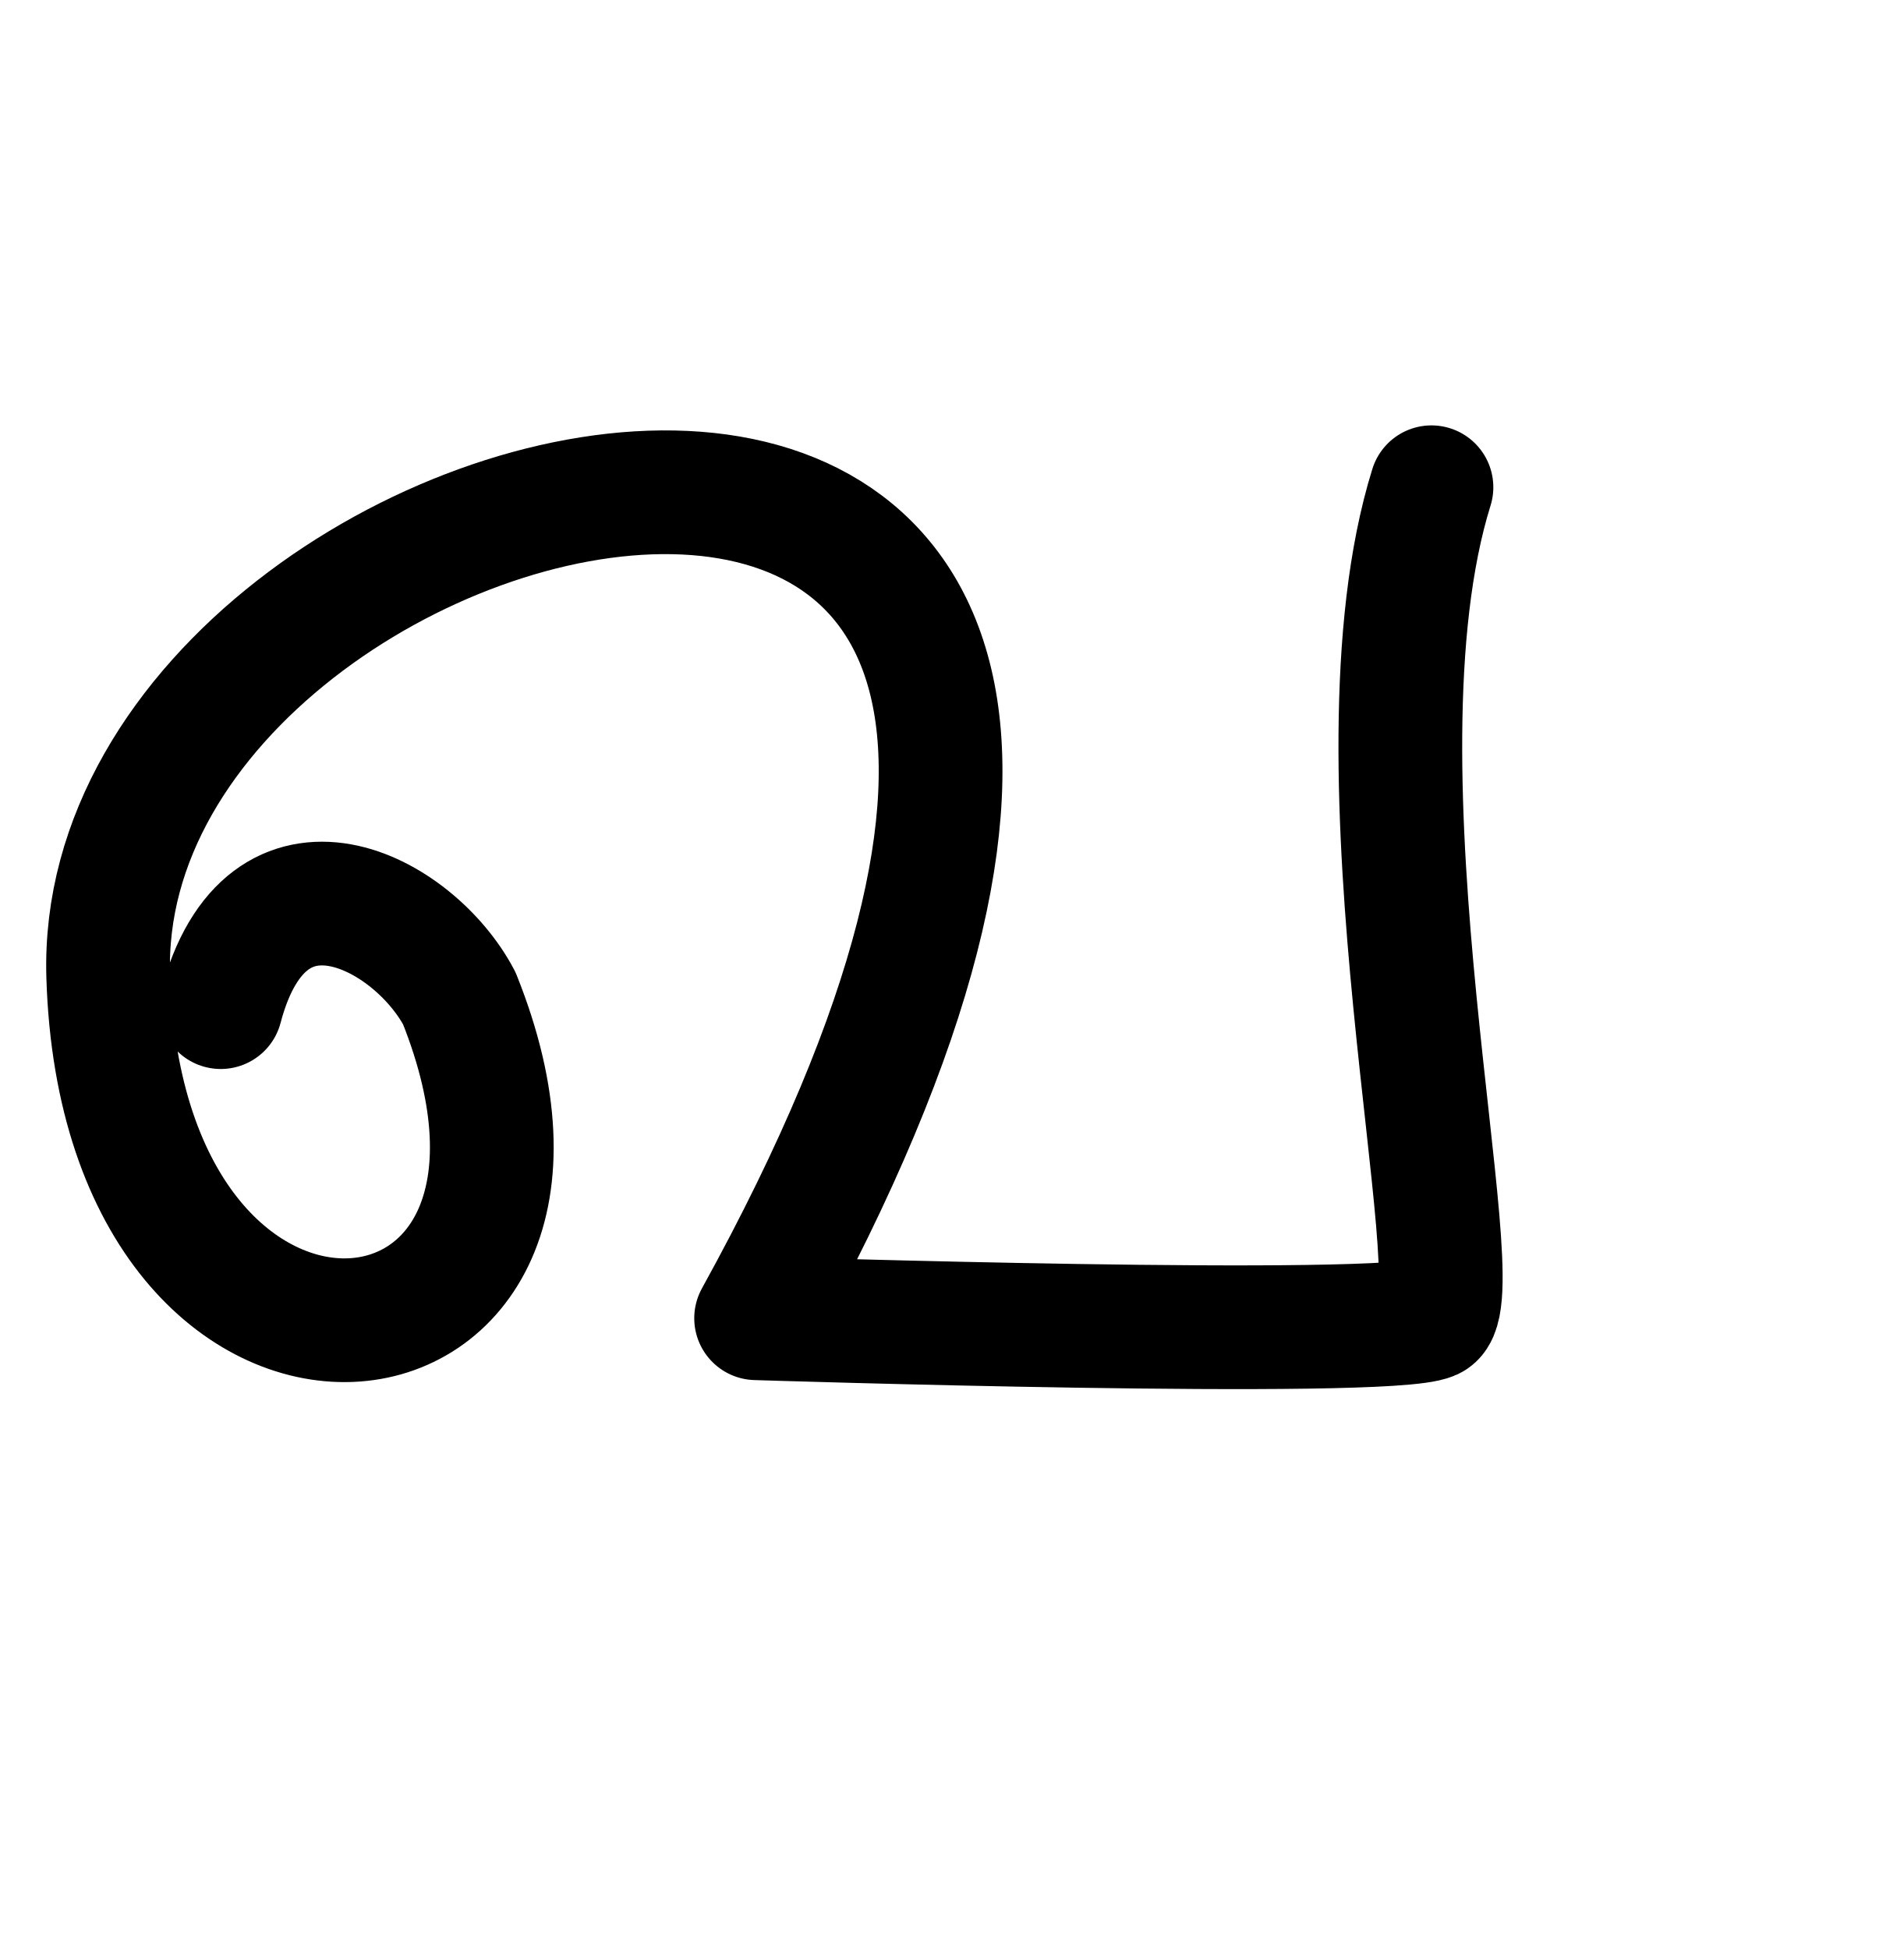
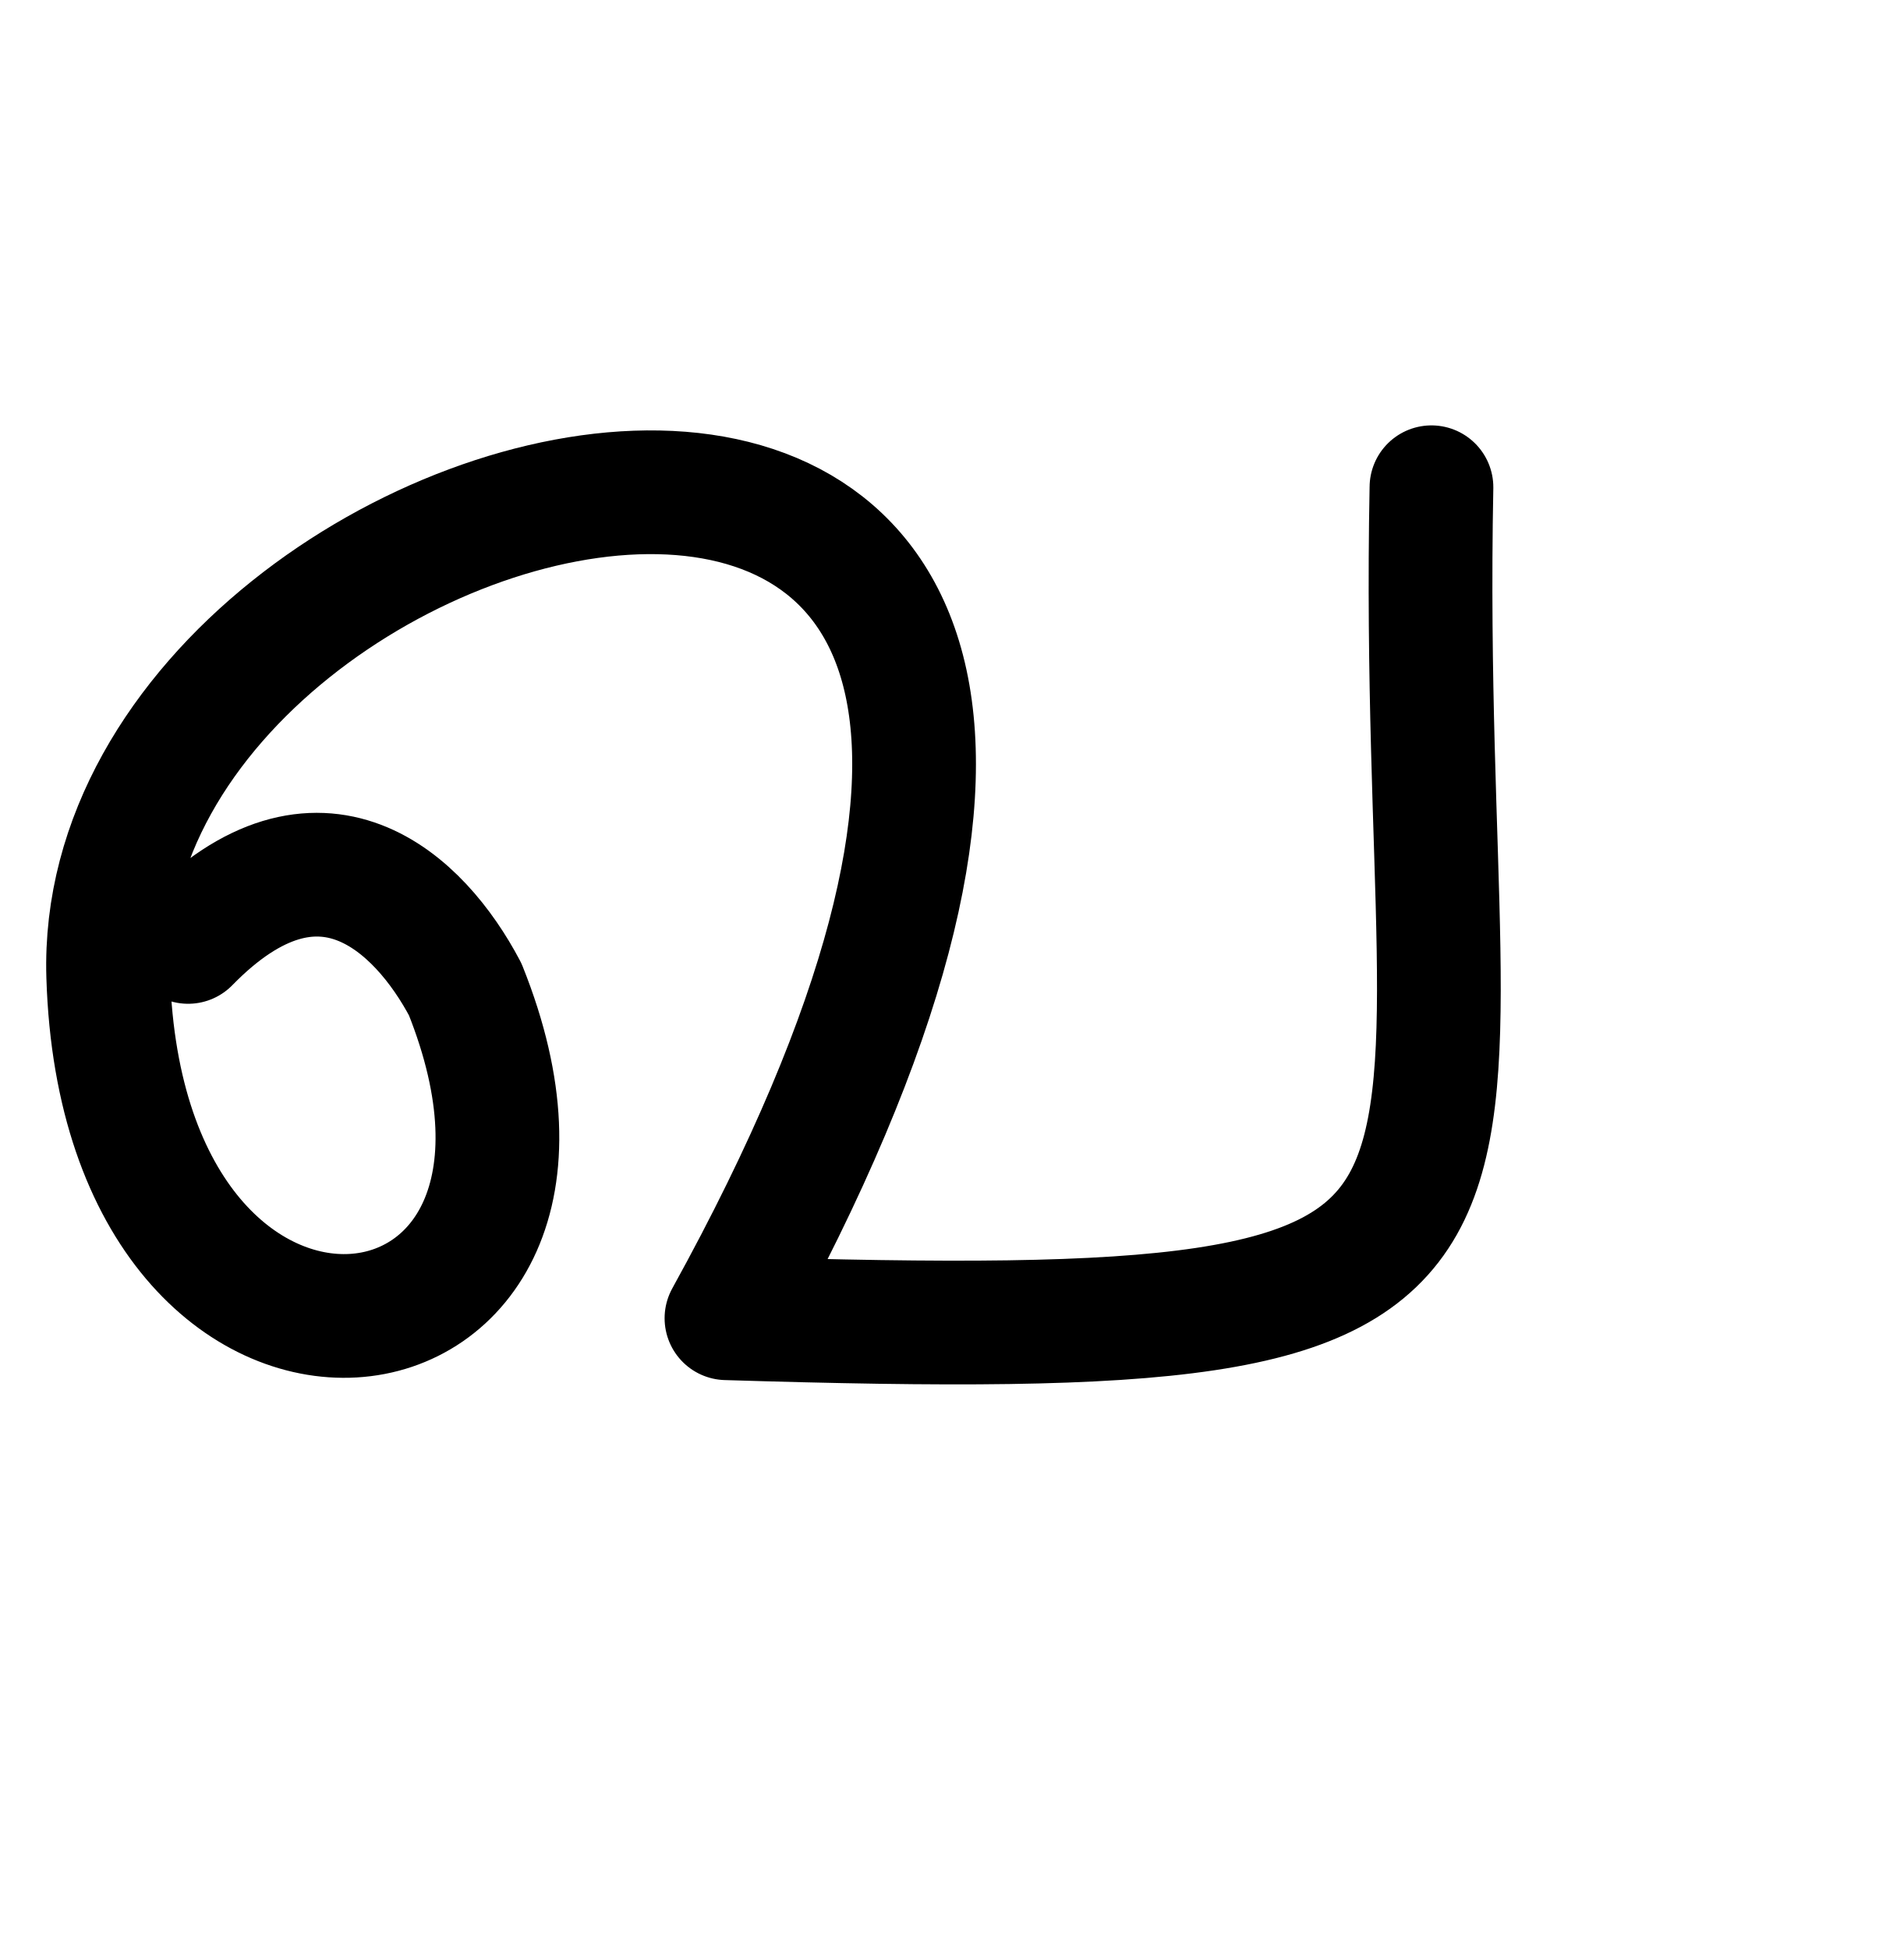
<svg xmlns="http://www.w3.org/2000/svg" width="2000" height="2048" id="svg2992" version="1.1">
  <defs id="defs5498" />
  <g id="layer1" transform="translate(0,1048)">
-     <path style="fill:none;stroke:#000000;stroke-width:130;stroke-linecap:round;stroke-linejoin:round;stroke-miterlimit:4;stroke-dasharray:none;stroke-opacity:1" d="m 1504,-536 c -92.891,298.166 46.445,851.904 0,873.201 -46.445,21.298 -709.57,0 -709.57,0 C 1488,-920 96,-600 113.697,-22.429 129.235,484.666 653.341,427.023 482.55,0.947 c -48,-91.049 -202.62,-172.752 -250.62,9.345" id="path3837" />
+     <path style="fill:none;stroke:#000000;stroke-width:130;stroke-linecap:round;stroke-linejoin:round;stroke-miterlimit:4;stroke-dasharray:none;stroke-opacity:1" d="M 1504,-536 C 1488,280 1687.19,365.743 763.28,337.201 1456.85,-920 96,-600 113.697,-22.429 129.235,484.666 659.571,417.678 488.78,-8.398 440.78,-99.446 336,-200 197.665,-58.238" id="path3837" />
  </g>
</svg>
